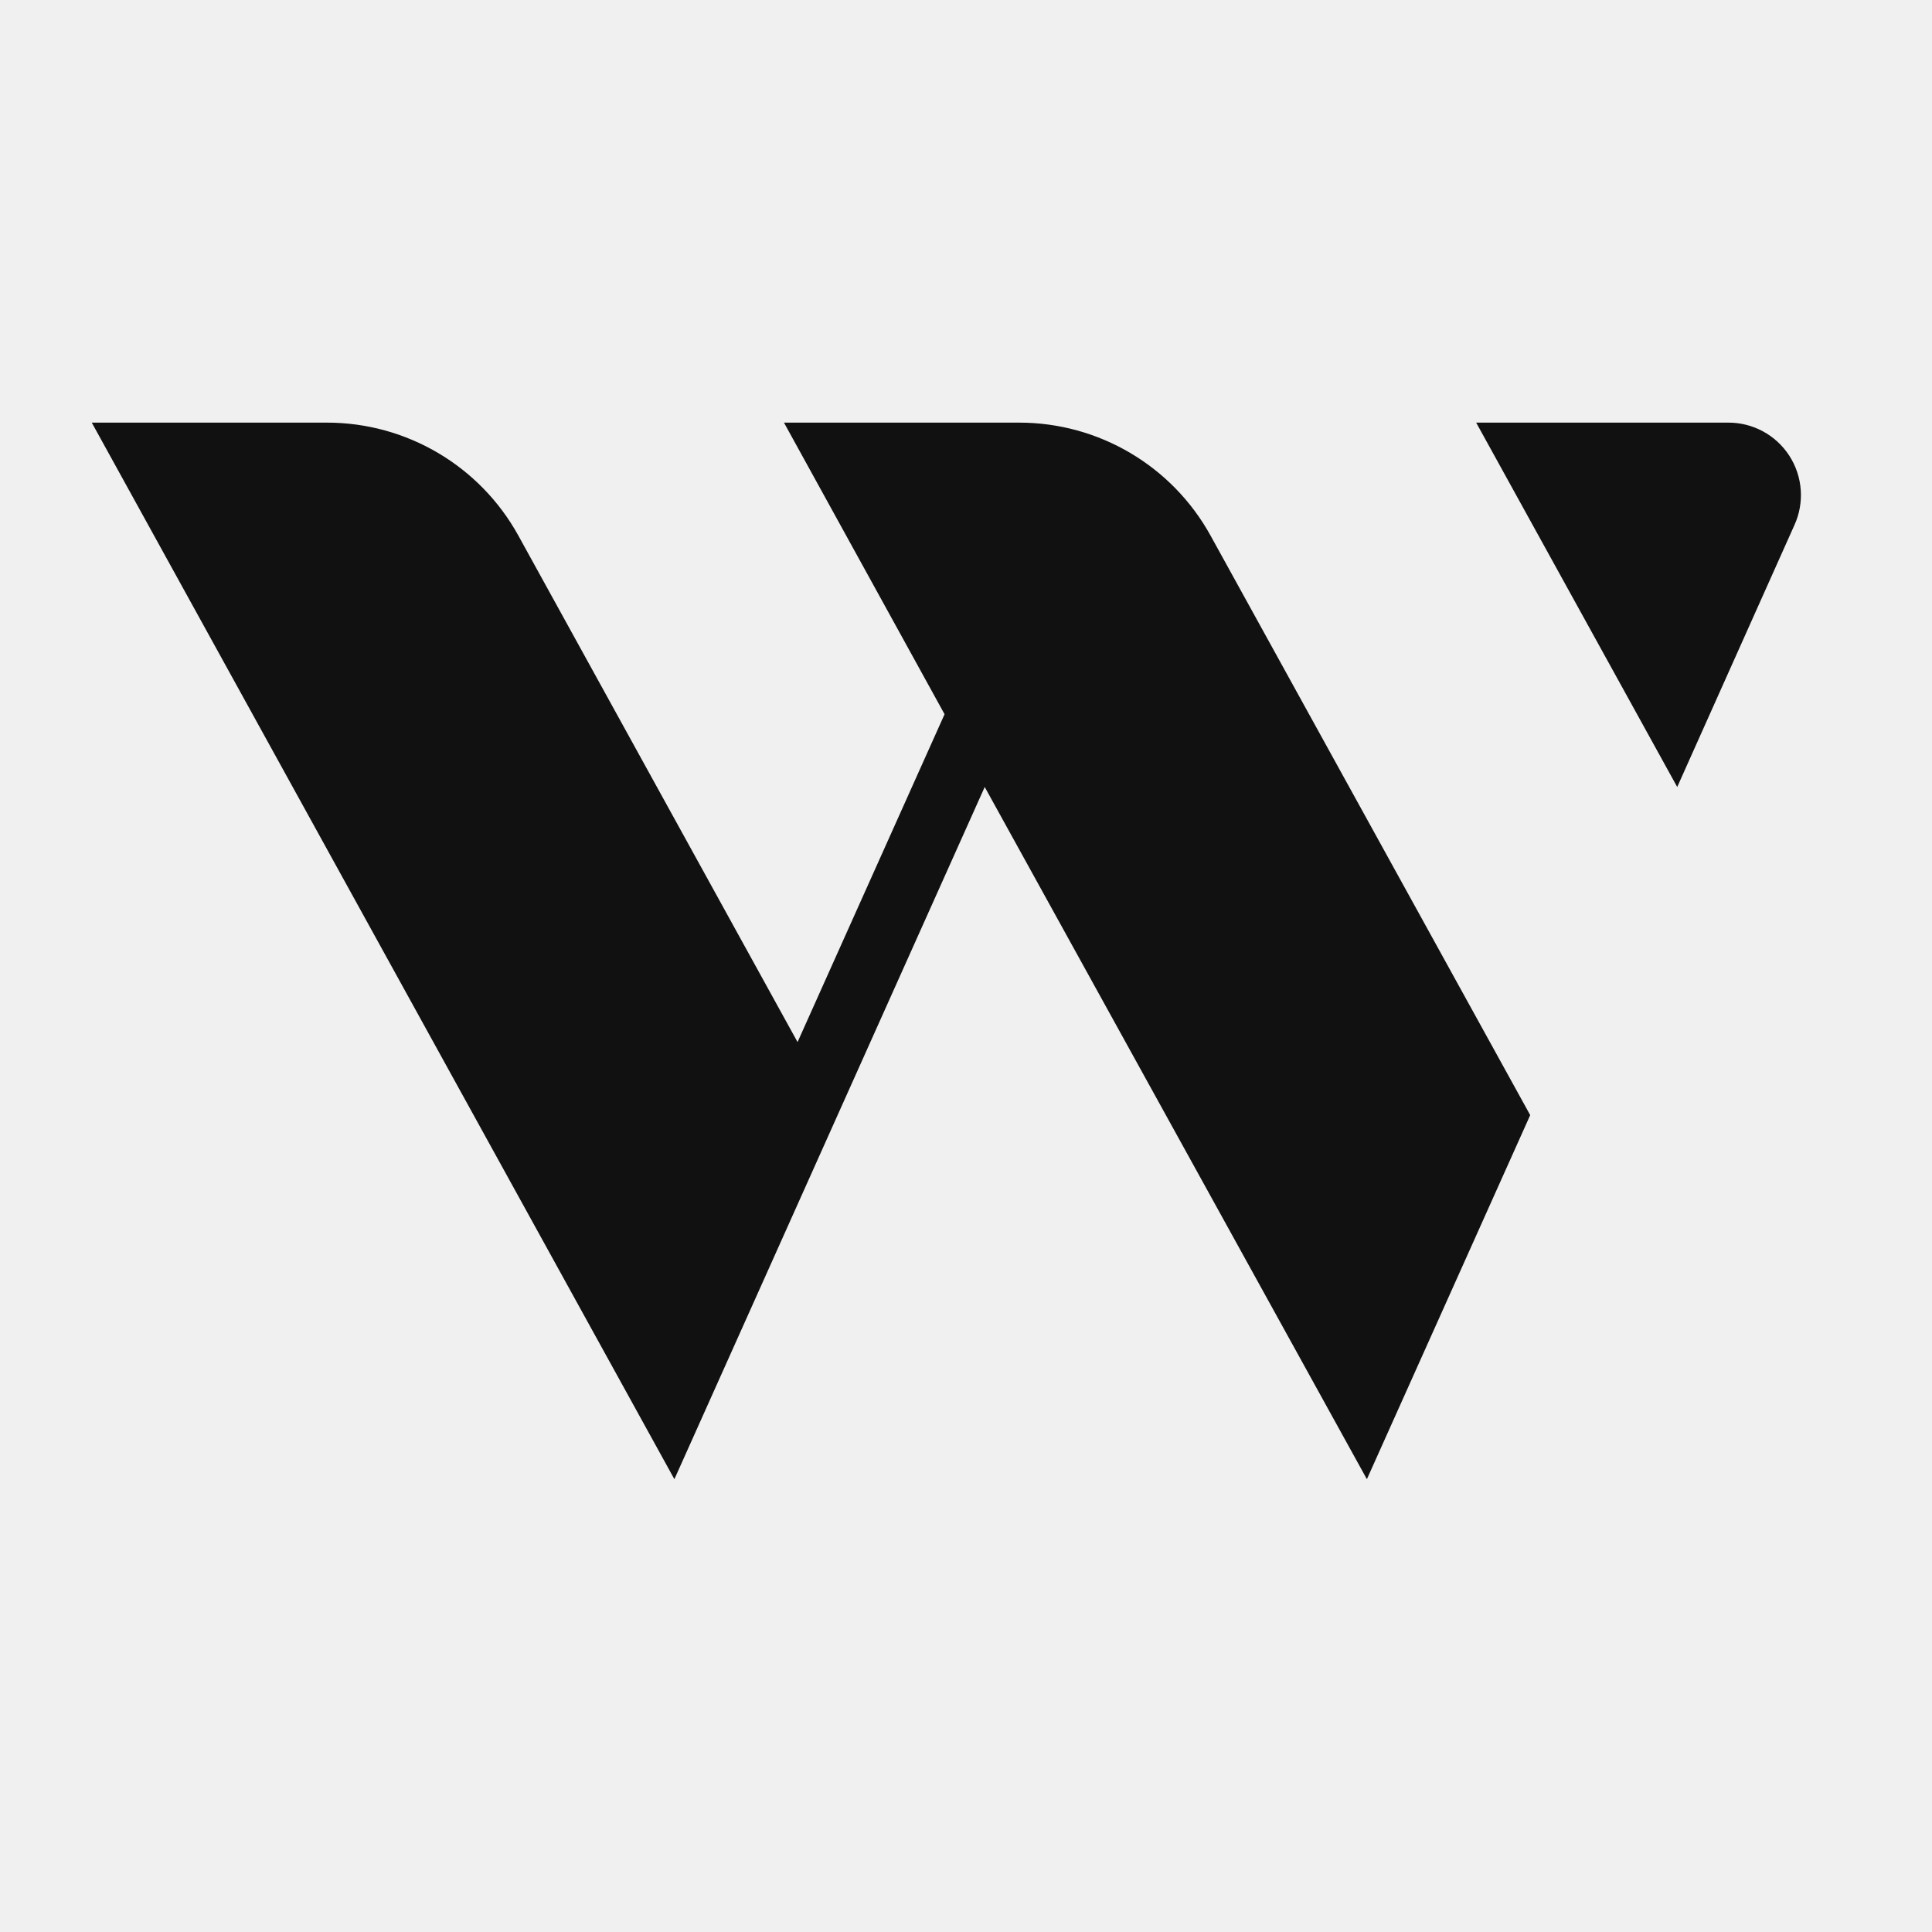
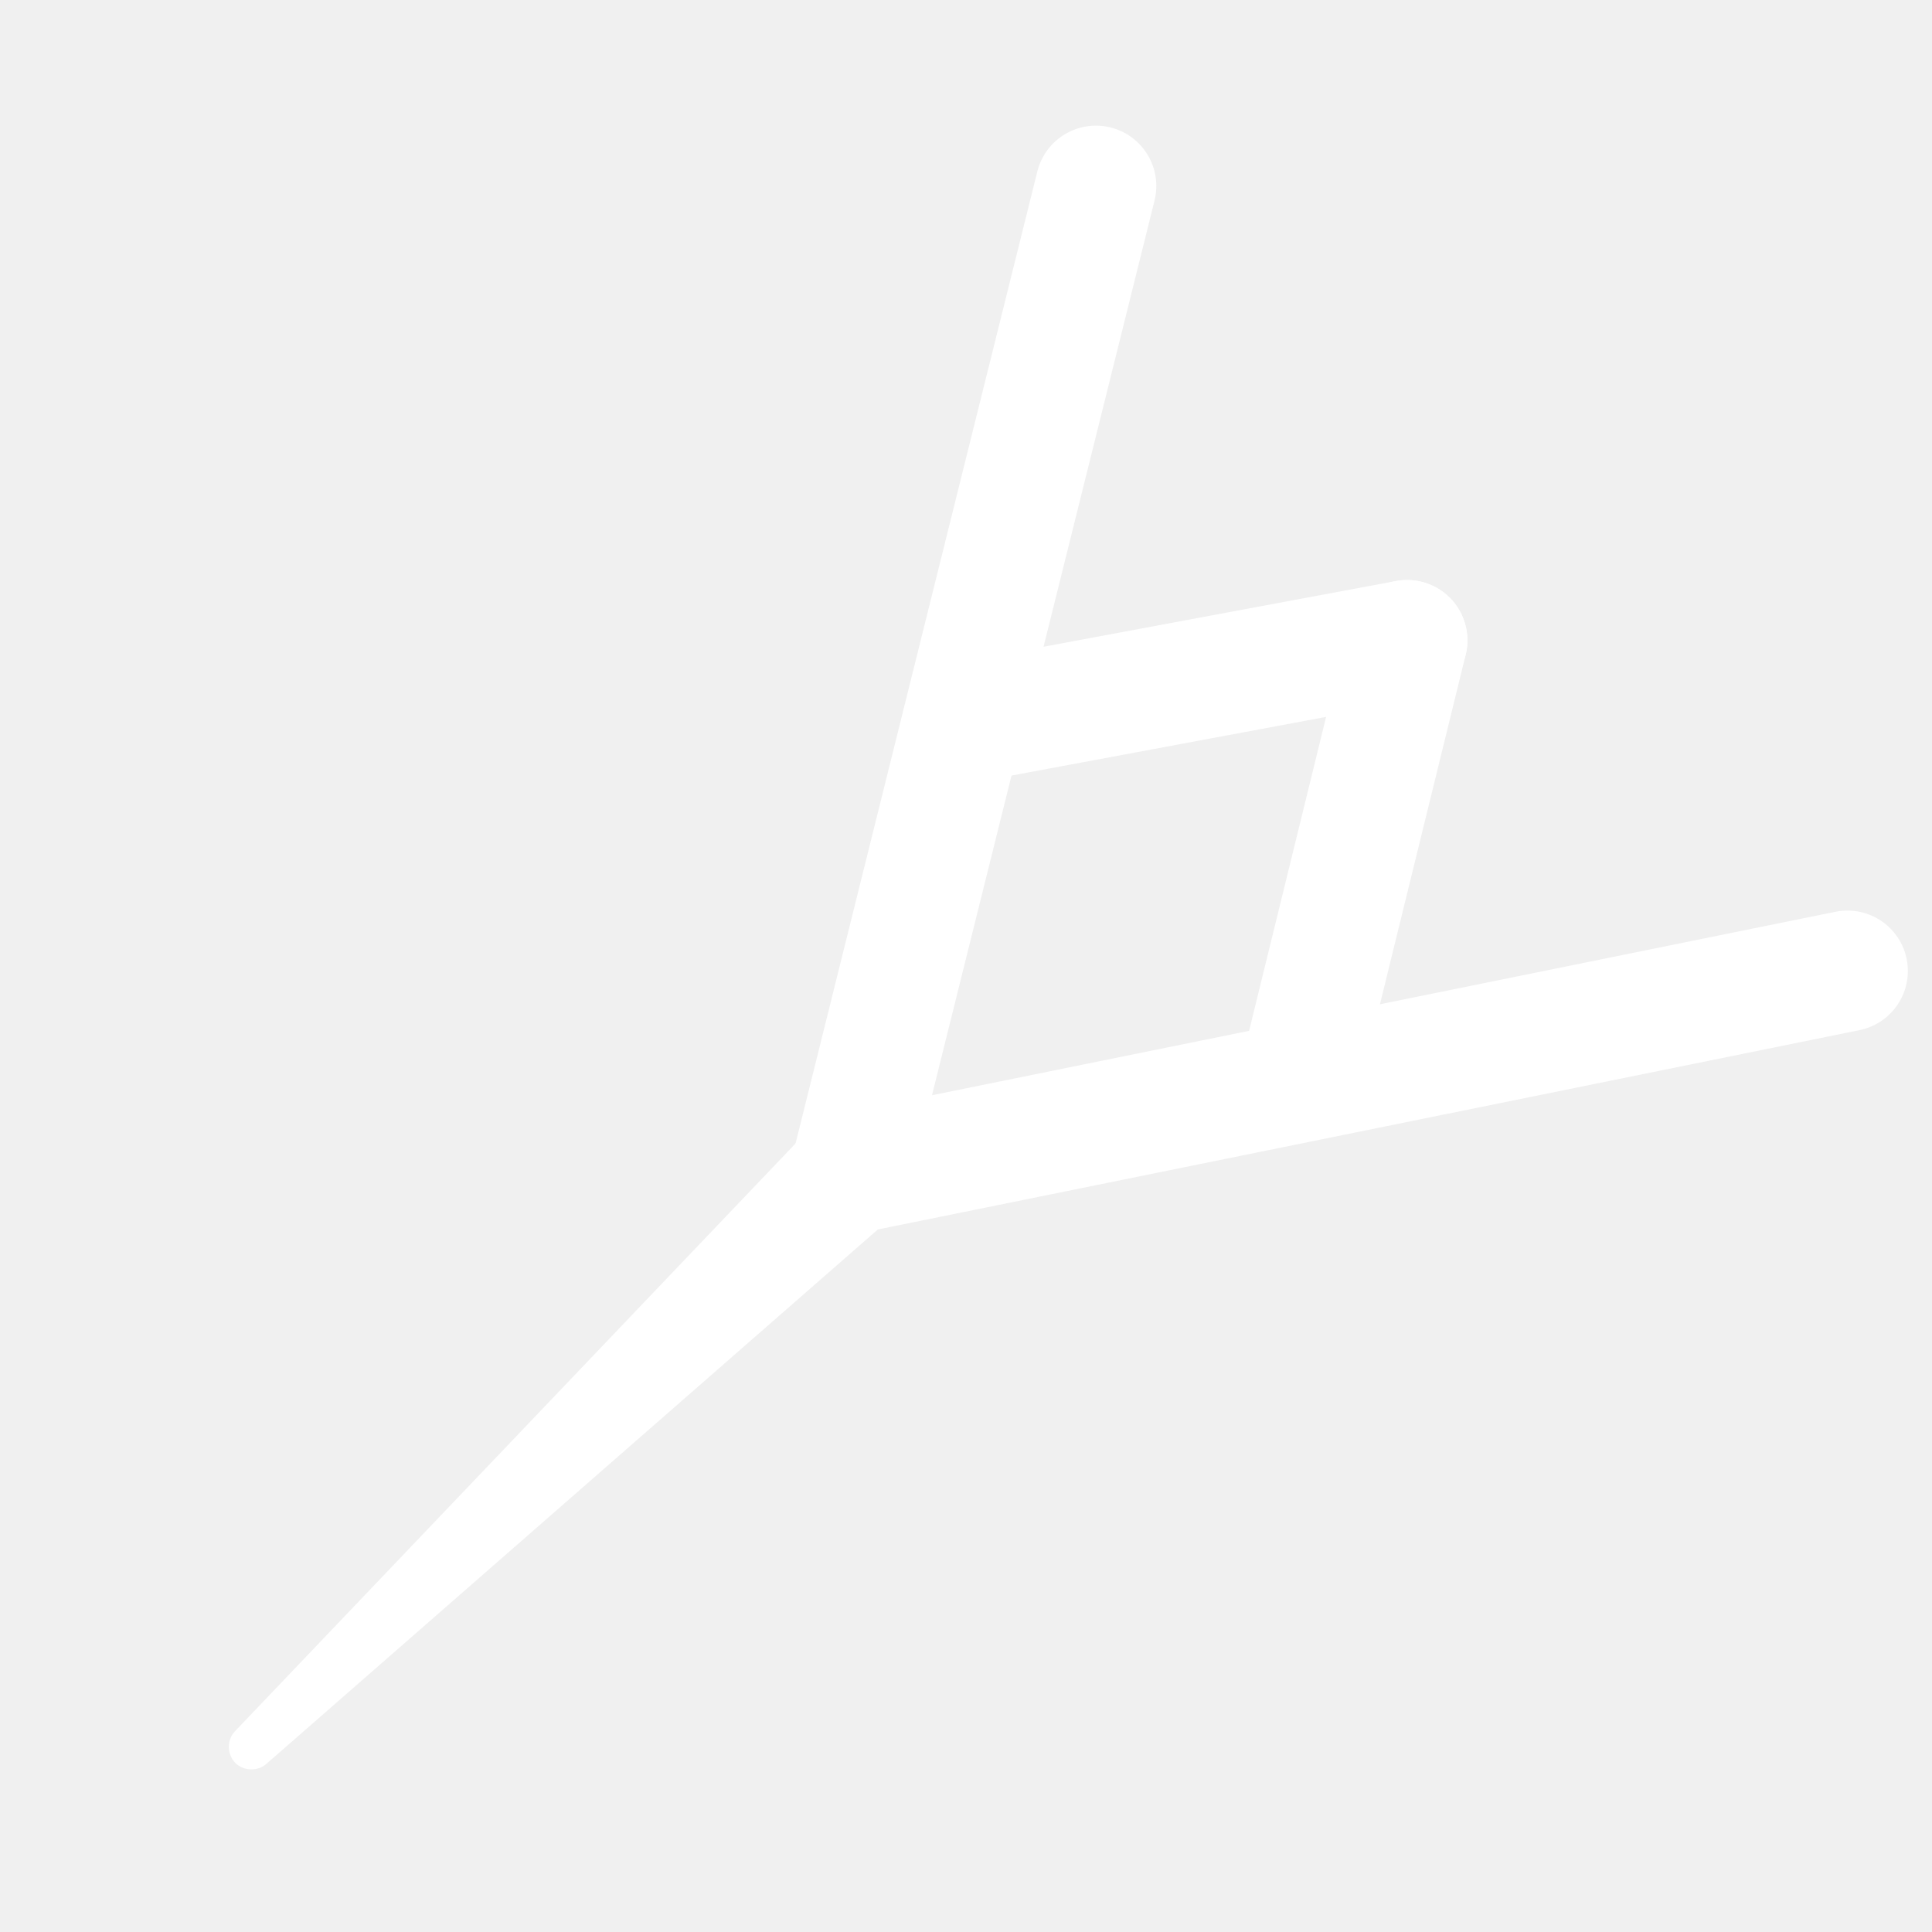
- <svg xmlns="http://www.w3.org/2000/svg" width="64" height="64" viewBox="0 0 64 64">
-   <style>
-     #favicon {
-       fill: #111;
-       @media (prefers-color-scheme: dark) {
-         fill: #fff;
-       }
-     }
-   </style>
-   <path id="favicon" d="M3.03 14h7.8a7.24 7.24 0 0 1 6.34 3.74l9.25 16.78 4.87-10.86L25.97 14h7.79a7.24 7.24 0 0 1 6.34 3.74l10.59 19.2L45.28 49 32.62 26.07 22.34 49 3.04 14Zm56.41 3.4a2.4 2.4 0 0 0-2.2-3.4H48.9l6.66 12.07 3.88-8.67Z" />
+ <svg xmlns="http://www.w3.org/2000/svg" width="32" height="32" viewBox="0 0 32 32" fill="none">
+   <path d="M30.6 16.082L14.084 19.436" stroke="white" stroke-width="2" stroke-linecap="round" />
+   <path d="M21.535 17.823L23.305 10.607" stroke="white" stroke-width="2" stroke-linecap="round" />
+   <path d="M18.152 3.081L14.084 19.436" stroke="white" stroke-width="2" stroke-linecap="round" />
+   <path d="M15.941 11.98L23.305 10.607" stroke="white" stroke-width="2" stroke-linecap="round" />
+   <path d="M14.775 20.158C14.976 19.983 15.094 19.739 15.099 19.474C15.105 19.209 14.998 18.945 14.806 18.744C14.614 18.544 14.355 18.425 14.09 18.42C13.825 18.414 13.575 18.521 13.392 18.713C13.234 18.88 13.076 19.046 12.917 19.212C10.067 22.2 7.217 25.188 4.367 28.177C4.209 28.343 4.05 28.509 3.892 28.675C3.826 28.744 3.79 28.838 3.79 28.935C3.791 29.033 3.827 29.125 3.892 29.194C3.958 29.262 4.049 29.302 4.146 29.306C4.243 29.311 4.339 29.279 4.411 29.216C4.583 29.066 4.756 28.915 4.929 28.764C8.038 26.046 11.148 23.328 14.257 20.611C14.43 20.46 14.603 20.309 14.775 20.158Z" fill="white" />
</svg>
